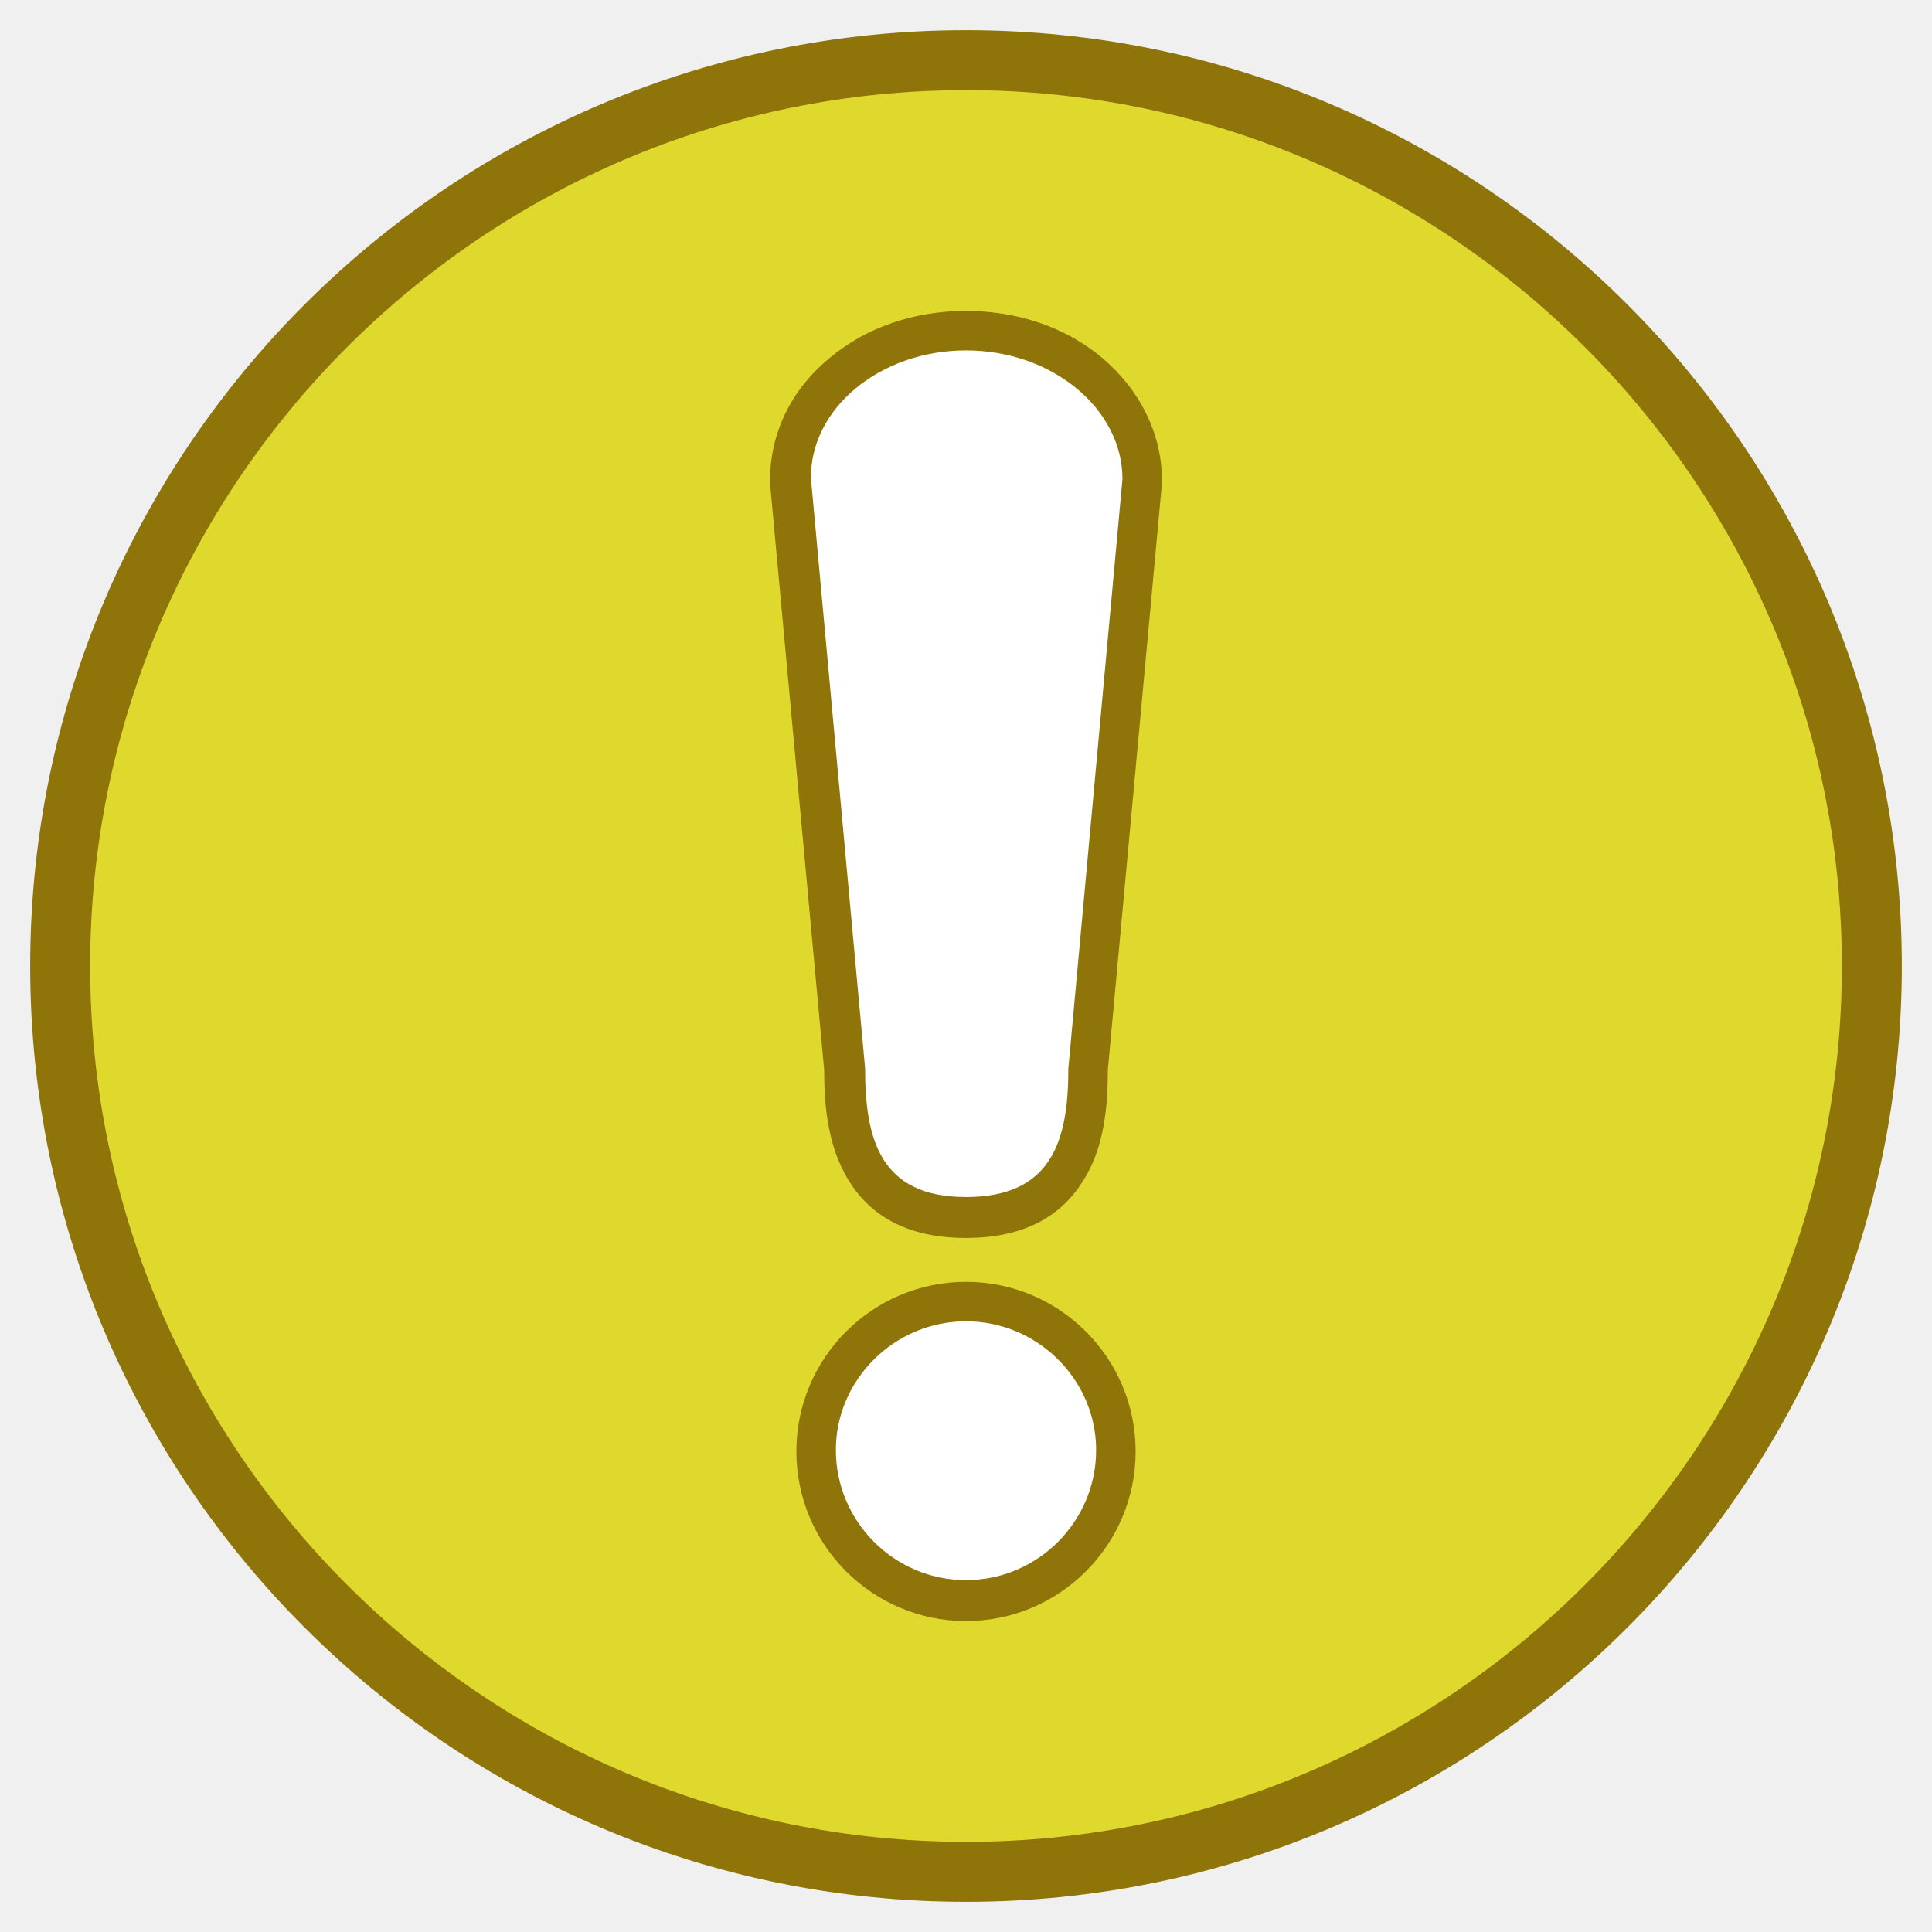
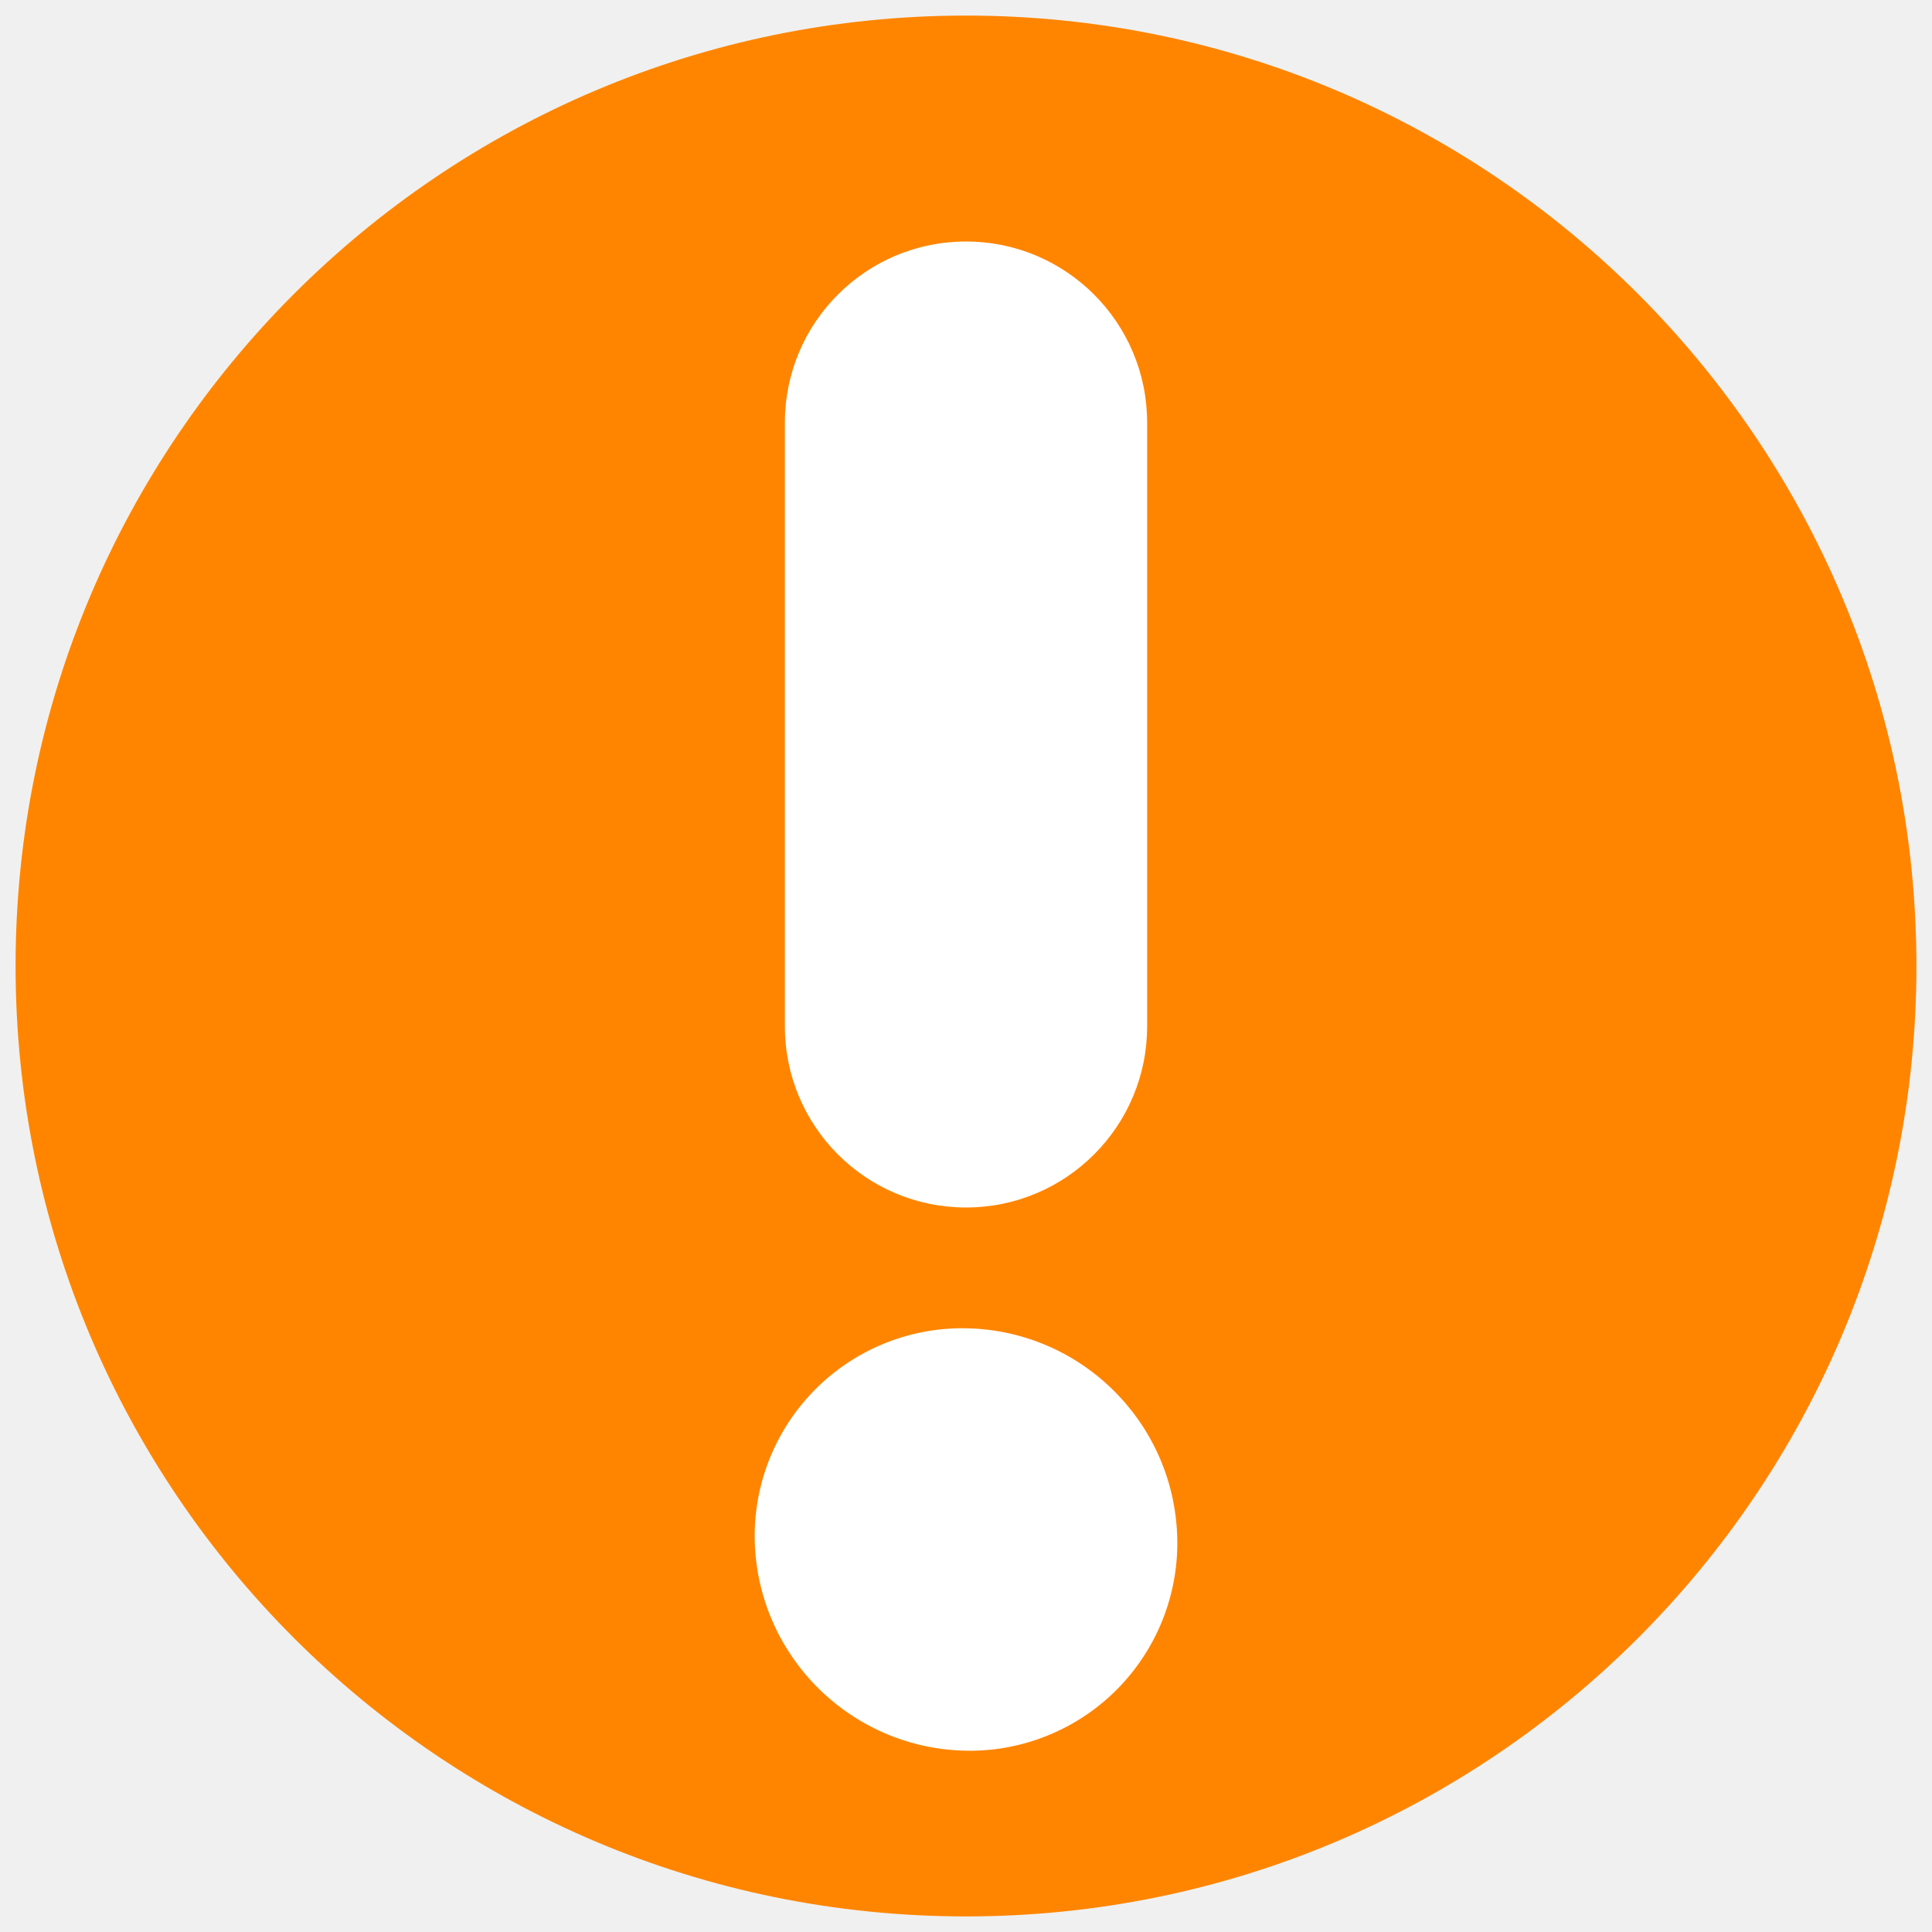
- <svg xmlns="http://www.w3.org/2000/svg" xml:space="preserve" enable-background="new 0 0 128 128" viewBox="0 0 128 128" y="0px" x="0px" id="Sync" version="1.1">
-   <defs id="defs27" />
-   <g transform="matrix(0.96875,0,0,0.96875,2,2)" id="g3">
-     <g id="g5">
-       <g id="g7">
-         <circle style="fill:#e0d92d" id="circle9" r="61.9" cy="64" cx="64" />
-         <path style="fill:#8e7409" id="path11" d="M 64,128 C 28.7,128 0,99.3 0,64 0,28.7 28.7,0 64,0 c 35.3,0 64,28.7 64,64 0,35.3 -28.7,64 -64,64 z M 64,4.1 C 31,4.1 4.1,31 4.1,64 4.1,97 31,123.9 64,123.9 97,123.9 123.9,97 123.9,64 123.9,31 97,4.1 64,4.1 Z" />
-       </g>
-     </g>
-     <g id="g13">
-       <g id="g15">
-         <g id="g17">
-           <path style="fill:#ffffff" id="path19" d="m 64,107.4 c -5.6,0 -10.2,-4.6 -10.2,-10.2 0,-5.6 4.6,-10.2 10.2,-10.2 5.6,0 10.2,4.6 10.2,10.2 0,5.6 -4.6,10.2 -10.2,10.2 z M 64,81.3 C 55.7,81.3 55.7,74 55.7,71.1 L 52,30.9 52,30.8 c 0,-5.6 5.4,-10.2 12,-10.2 6.6,0 12,4.6 12,10.2 l 0,0.1 -3.7,40.3 c 0,2.8 0,10.1 -8.3,10.1 z" />
-         </g>
-         <g id="g21">
-           <path style="fill:#8e7409" id="path23" d="m 64,21.9 c 5.9,0 10.7,4 10.7,8.8 L 71,71 c 0,4.9 -1.1,8.8 -7,8.8 -5.9,0 -6.9,-4 -6.9,-8.8 L 53.4,30.7 C 53.3,25.9 58.1,21.9 64,21.9 m 0,66.4 c 4.9,0 8.9,4 8.9,8.8 0,4.9 -4,8.9 -8.9,8.9 -4.9,0 -8.9,-4 -8.9,-8.9 0,-4.8 4,-8.8 8.9,-8.8 m 0,-69.1 c -3.5,0 -6.8,1.1 -9.3,3.2 -2.7,2.2 -4.1,5.2 -4.1,8.4 l 0,0.1 0,0.1 3.7,40.1 c 0,2.3 0.2,5.2 1.7,7.6 1.6,2.6 4.3,3.9 8,3.9 3.7,0 6.4,-1.3 8,-3.9 1.5,-2.3 1.7,-5.3 1.7,-7.6 l 3.7,-40.1 0,-0.1 0,-0.1 c 0,-3.2 -1.5,-6.2 -4.1,-8.4 -2.5,-2.1 -5.8,-3.2 -9.3,-3.2 l 0,0 z m 0,66.4 c -6.4,0 -11.6,5.2 -11.6,11.6 0,6.4 5.2,11.6 11.6,11.6 6.4,0 11.6,-5.2 11.6,-11.6 0,-6.4 -5.2,-11.6 -11.6,-11.6 l 0,0 z" />
-         </g>
+ <svg xmlns="http://www.w3.org/2000/svg" width="124px" height="124px" viewBox="0 0 124 124" version="1.1">
+   <g id="SVG/attention" stroke="none" stroke-width="1" fill="none" fill-rule="evenodd">
+     <g id="alert-circle">
+       <circle style="fill:#FF8500" id="circle9" r="61" cy="62" cx="62" />
+       <g id="Group" transform="translate(48.4375, 15.5)" fill="#FFFFFF">
+         <path d="M0.009,83.579 C-0.123,79.999 1.191,76.516 3.655,73.915 C6.118,71.314 9.524,69.813 13.106,69.75 L13.35,69.75 C20.762,69.764 26.839,75.63 27.116,83.037 C27.25,86.617 25.937,90.101 23.473,92.703 C21.009,95.305 17.602,96.805 14.019,96.866 L13.775,96.866 C6.367,96.842 0.295,90.982 0.009,83.579 Z" id="Path" fill-rule="nonzero" />
+         <rect id="Rectangle" x="1.938" y="0" width="23.25" height="62" rx="11.625" />
      </g>
    </g>
  </g>
</svg>
